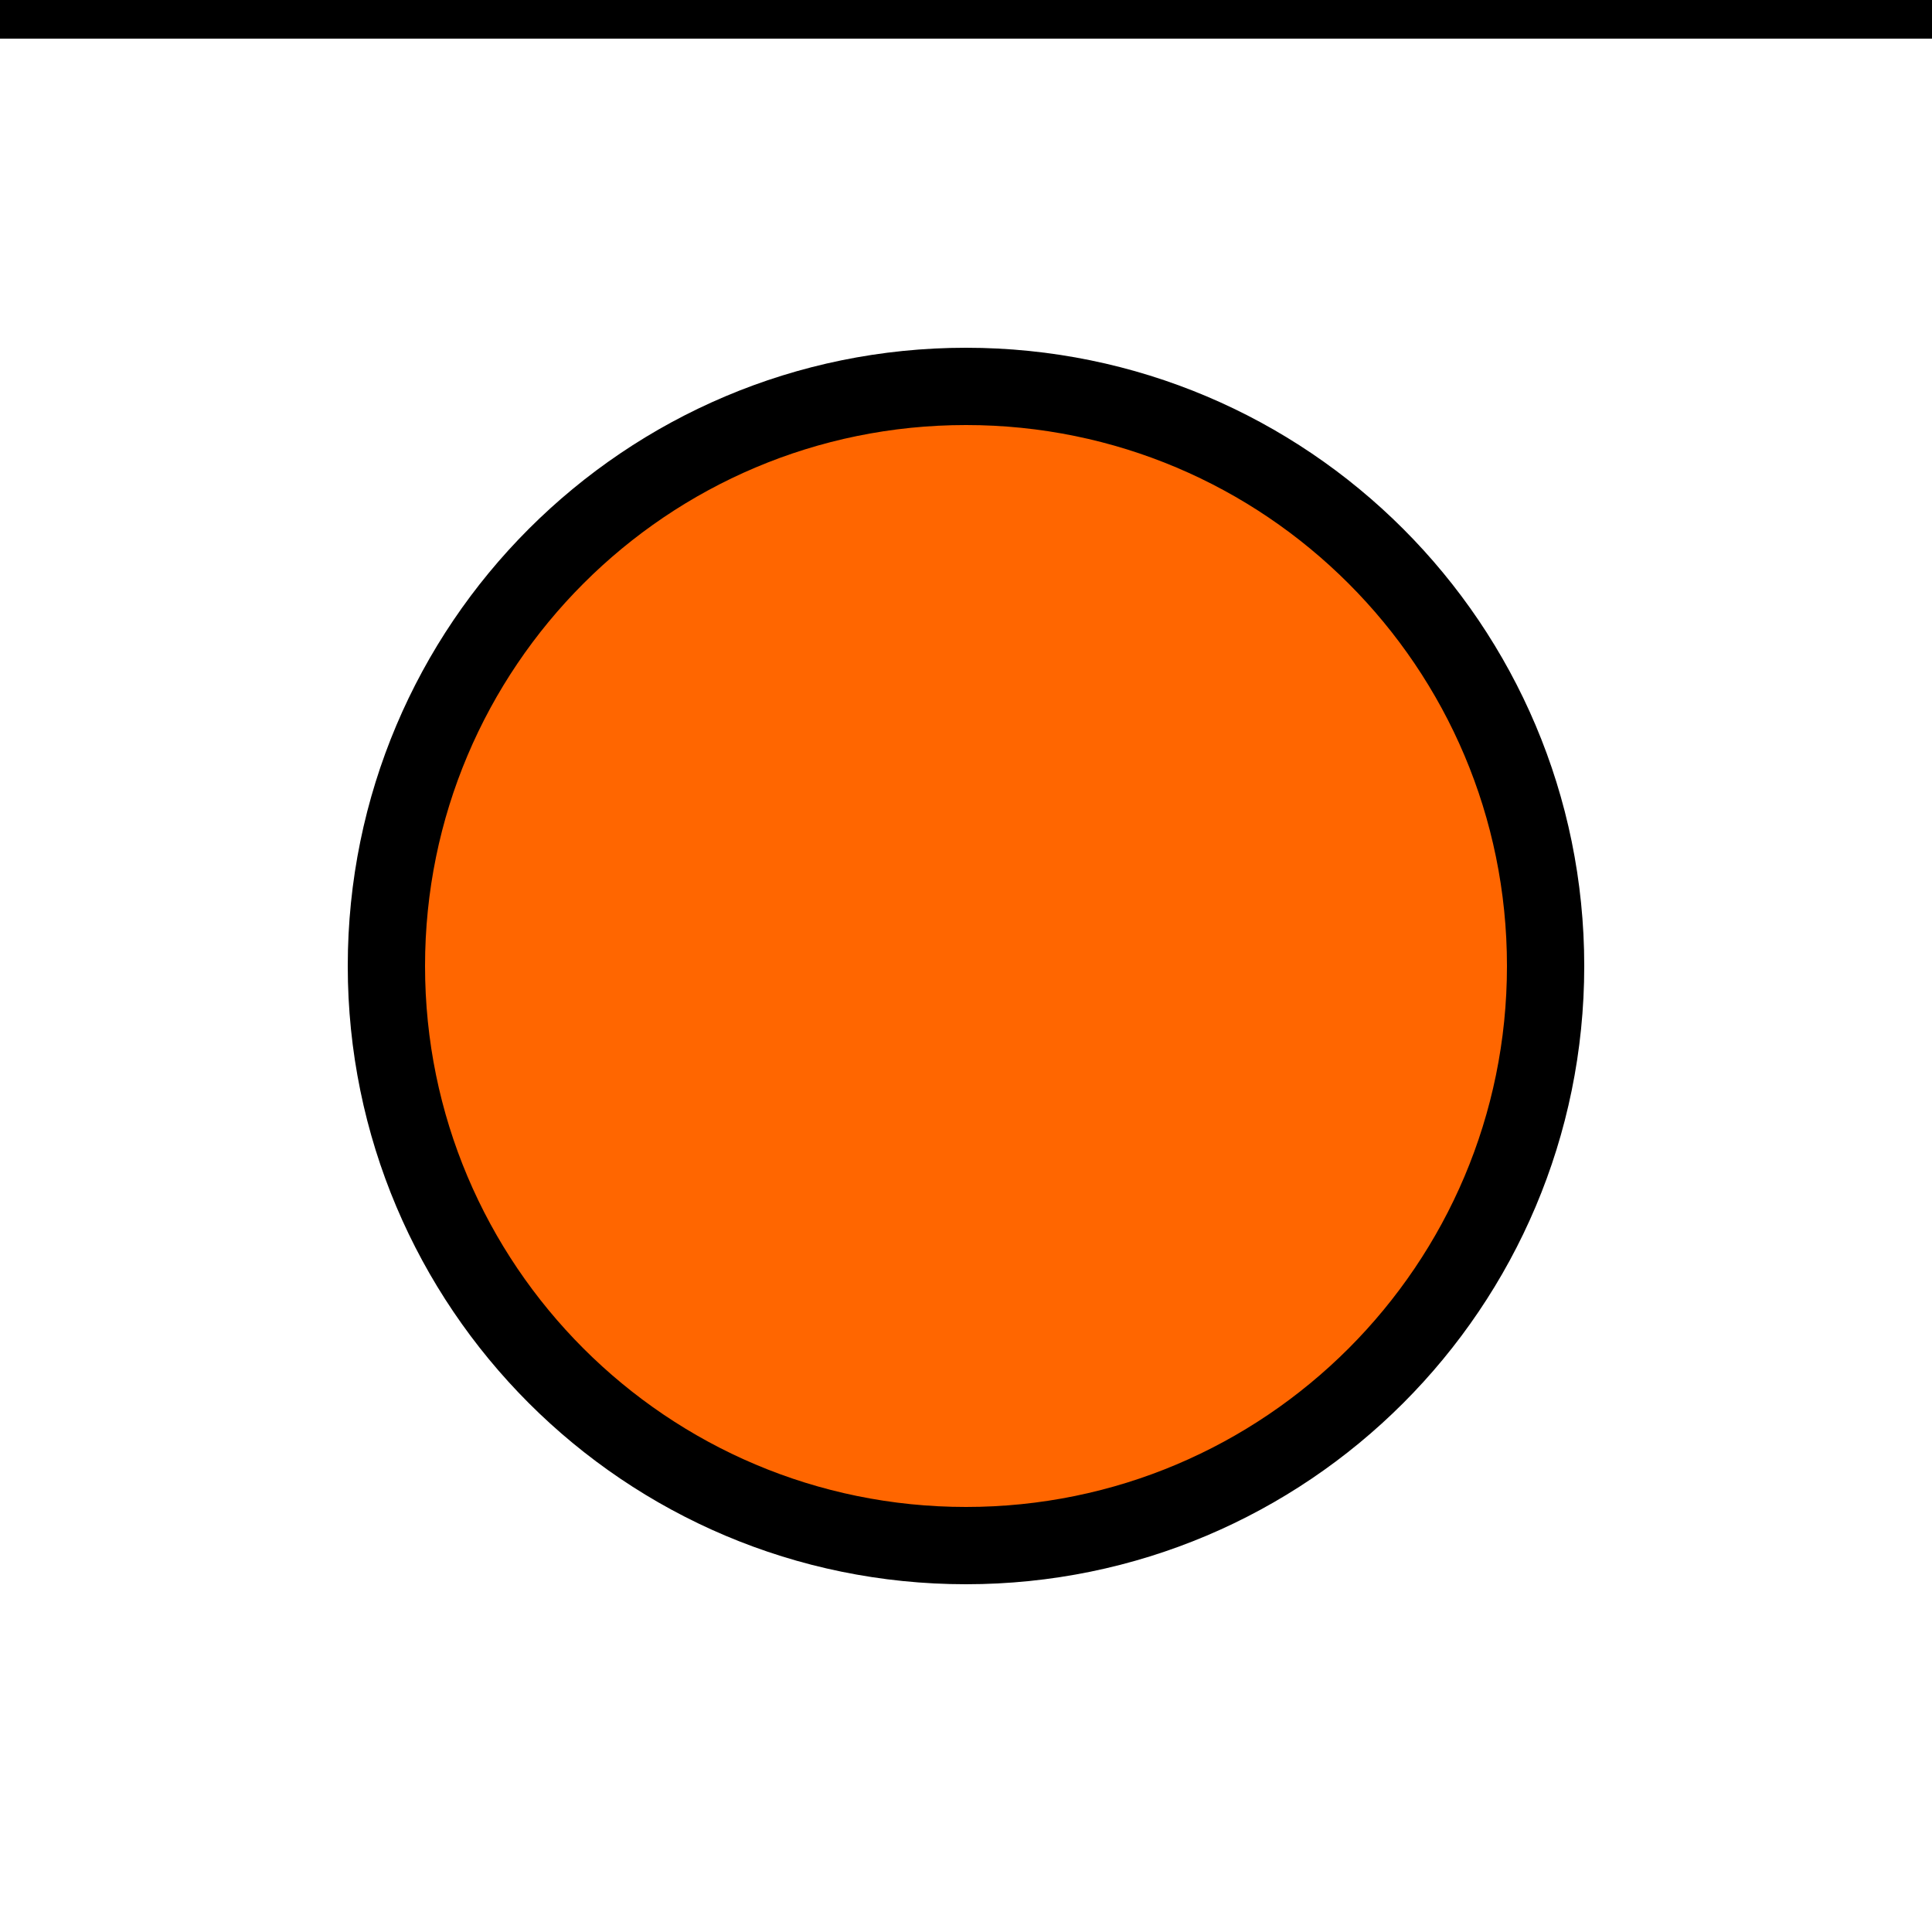
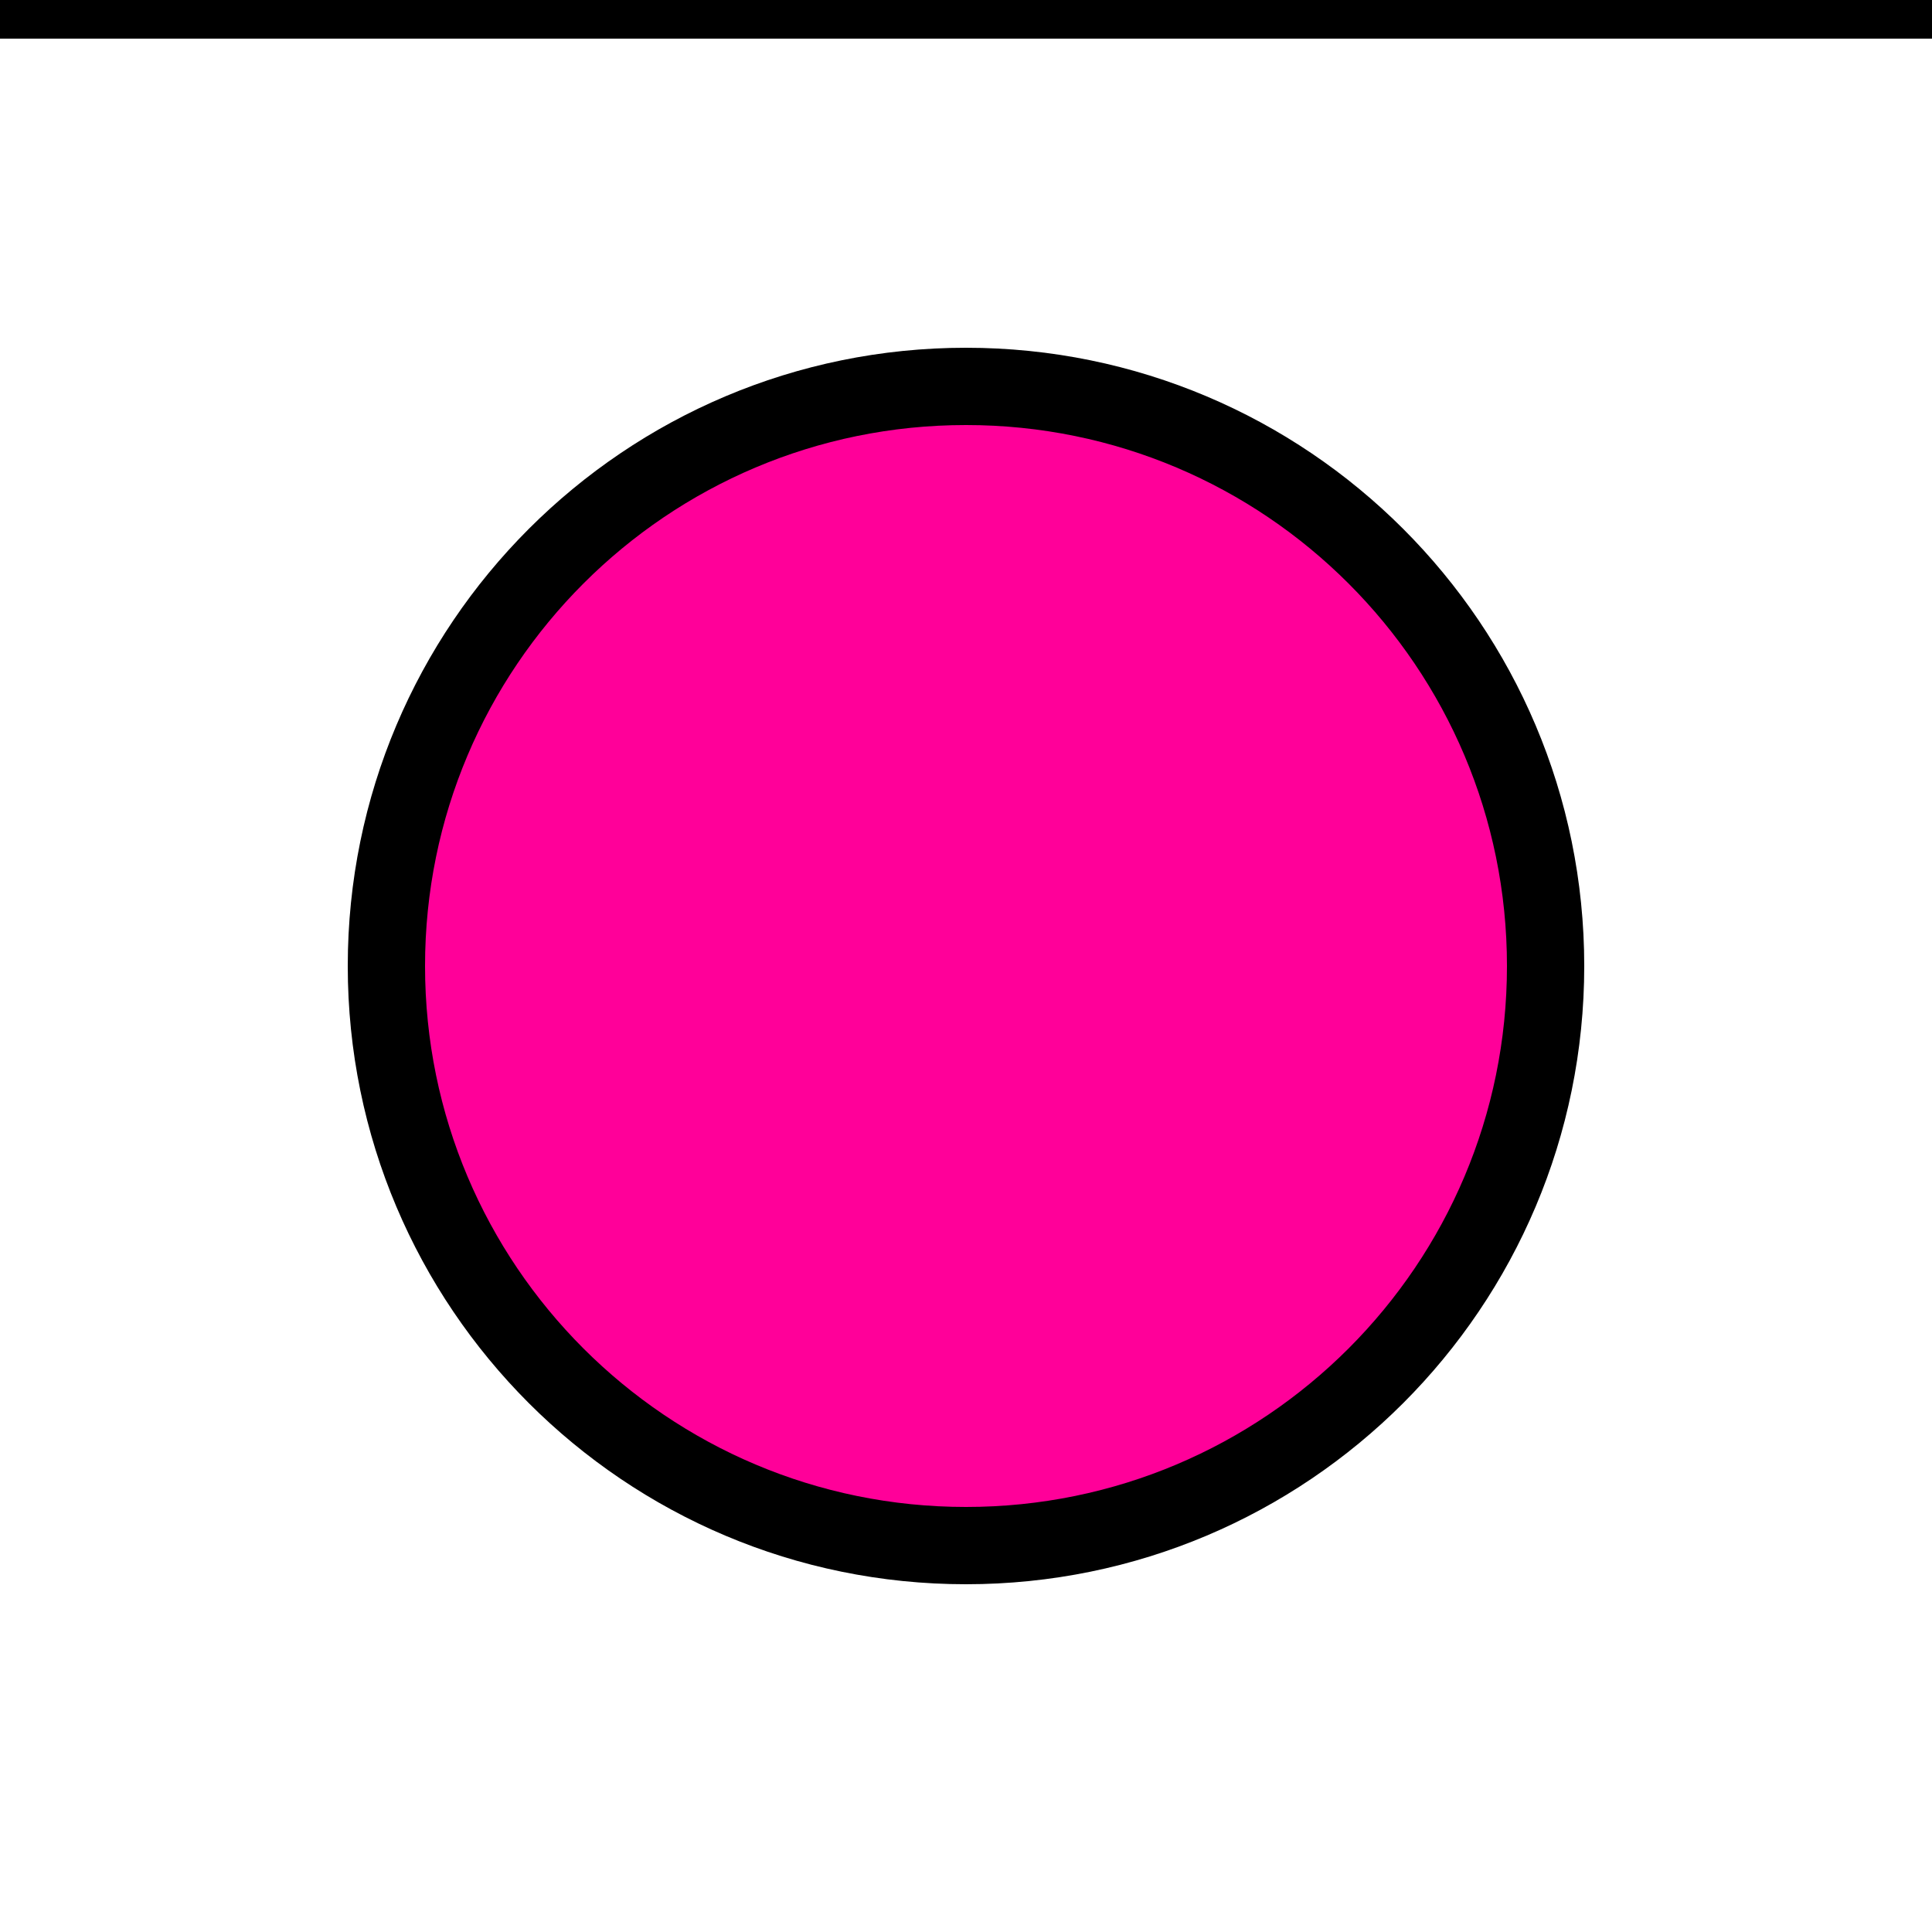
<svg xmlns="http://www.w3.org/2000/svg" version="1.1" width="100" height="100" viewBox="0 0 100 100">
  <g stroke-width="4" stroke="#000" stroke-linejoin="round">
    <path d="M0,0h100,v100h-100z" fill="#ffffe5" />
-     <path d="M20,50a30 30 0 1 0 60,0a30 30 0 1 0-60,0" fill="#f60" />
+     <path d="M20,50a30 30 0 1 0 60,0a30 30 0 1 0-60,0" fill="#f09" />
  </g>
</svg>
